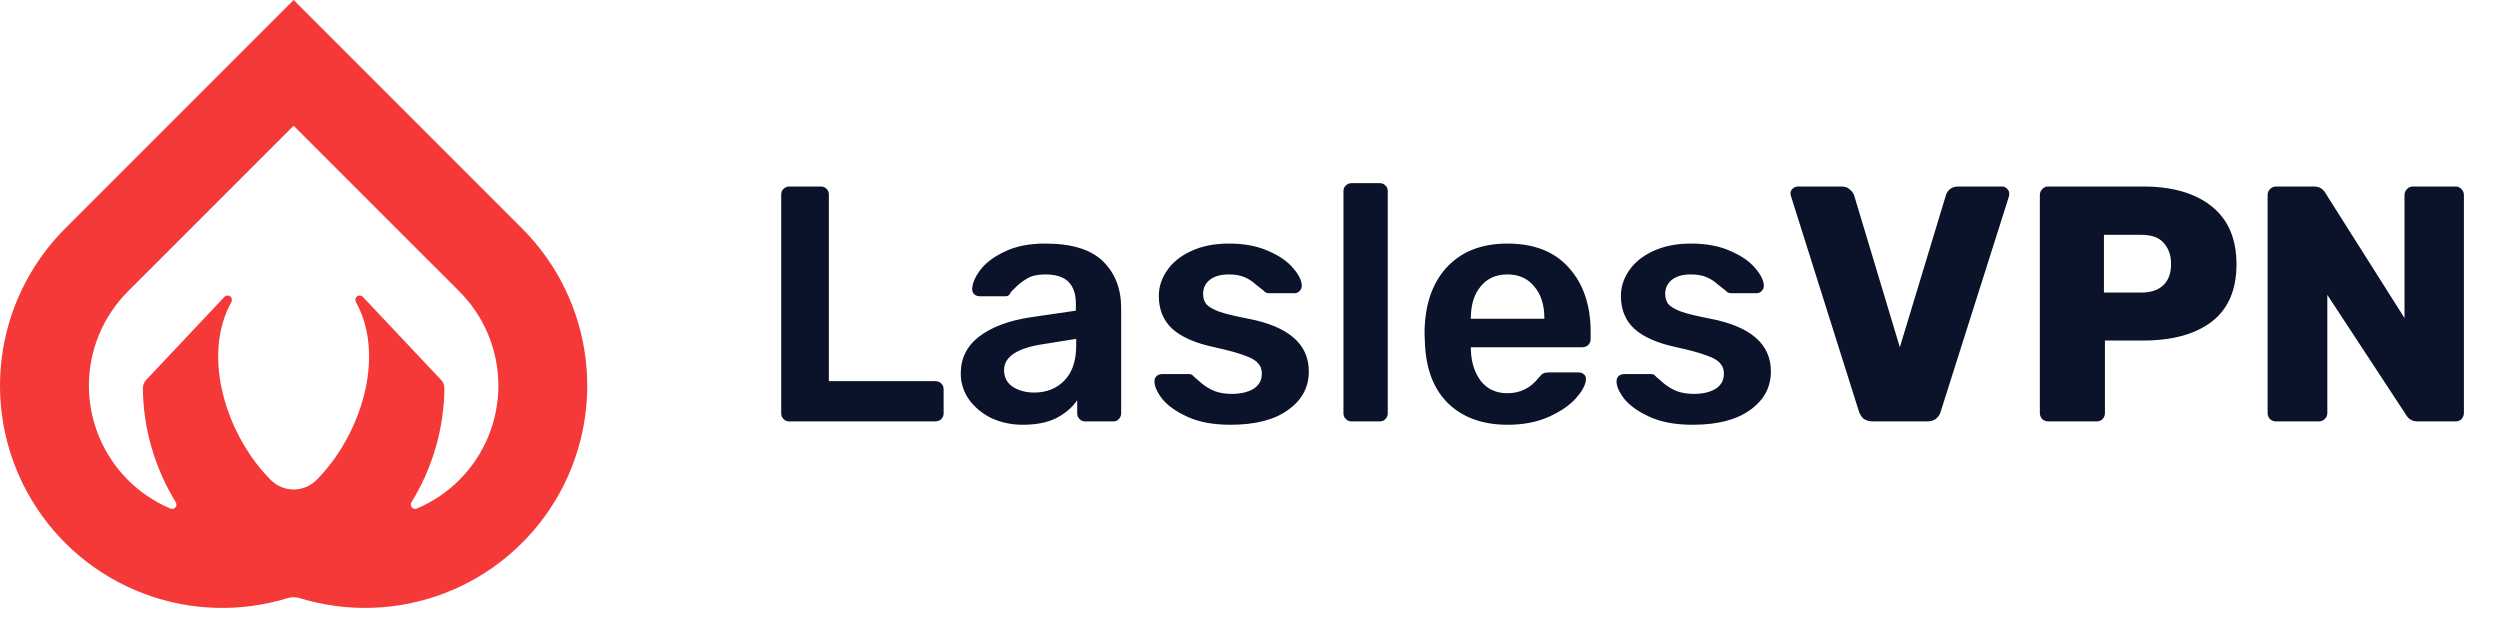
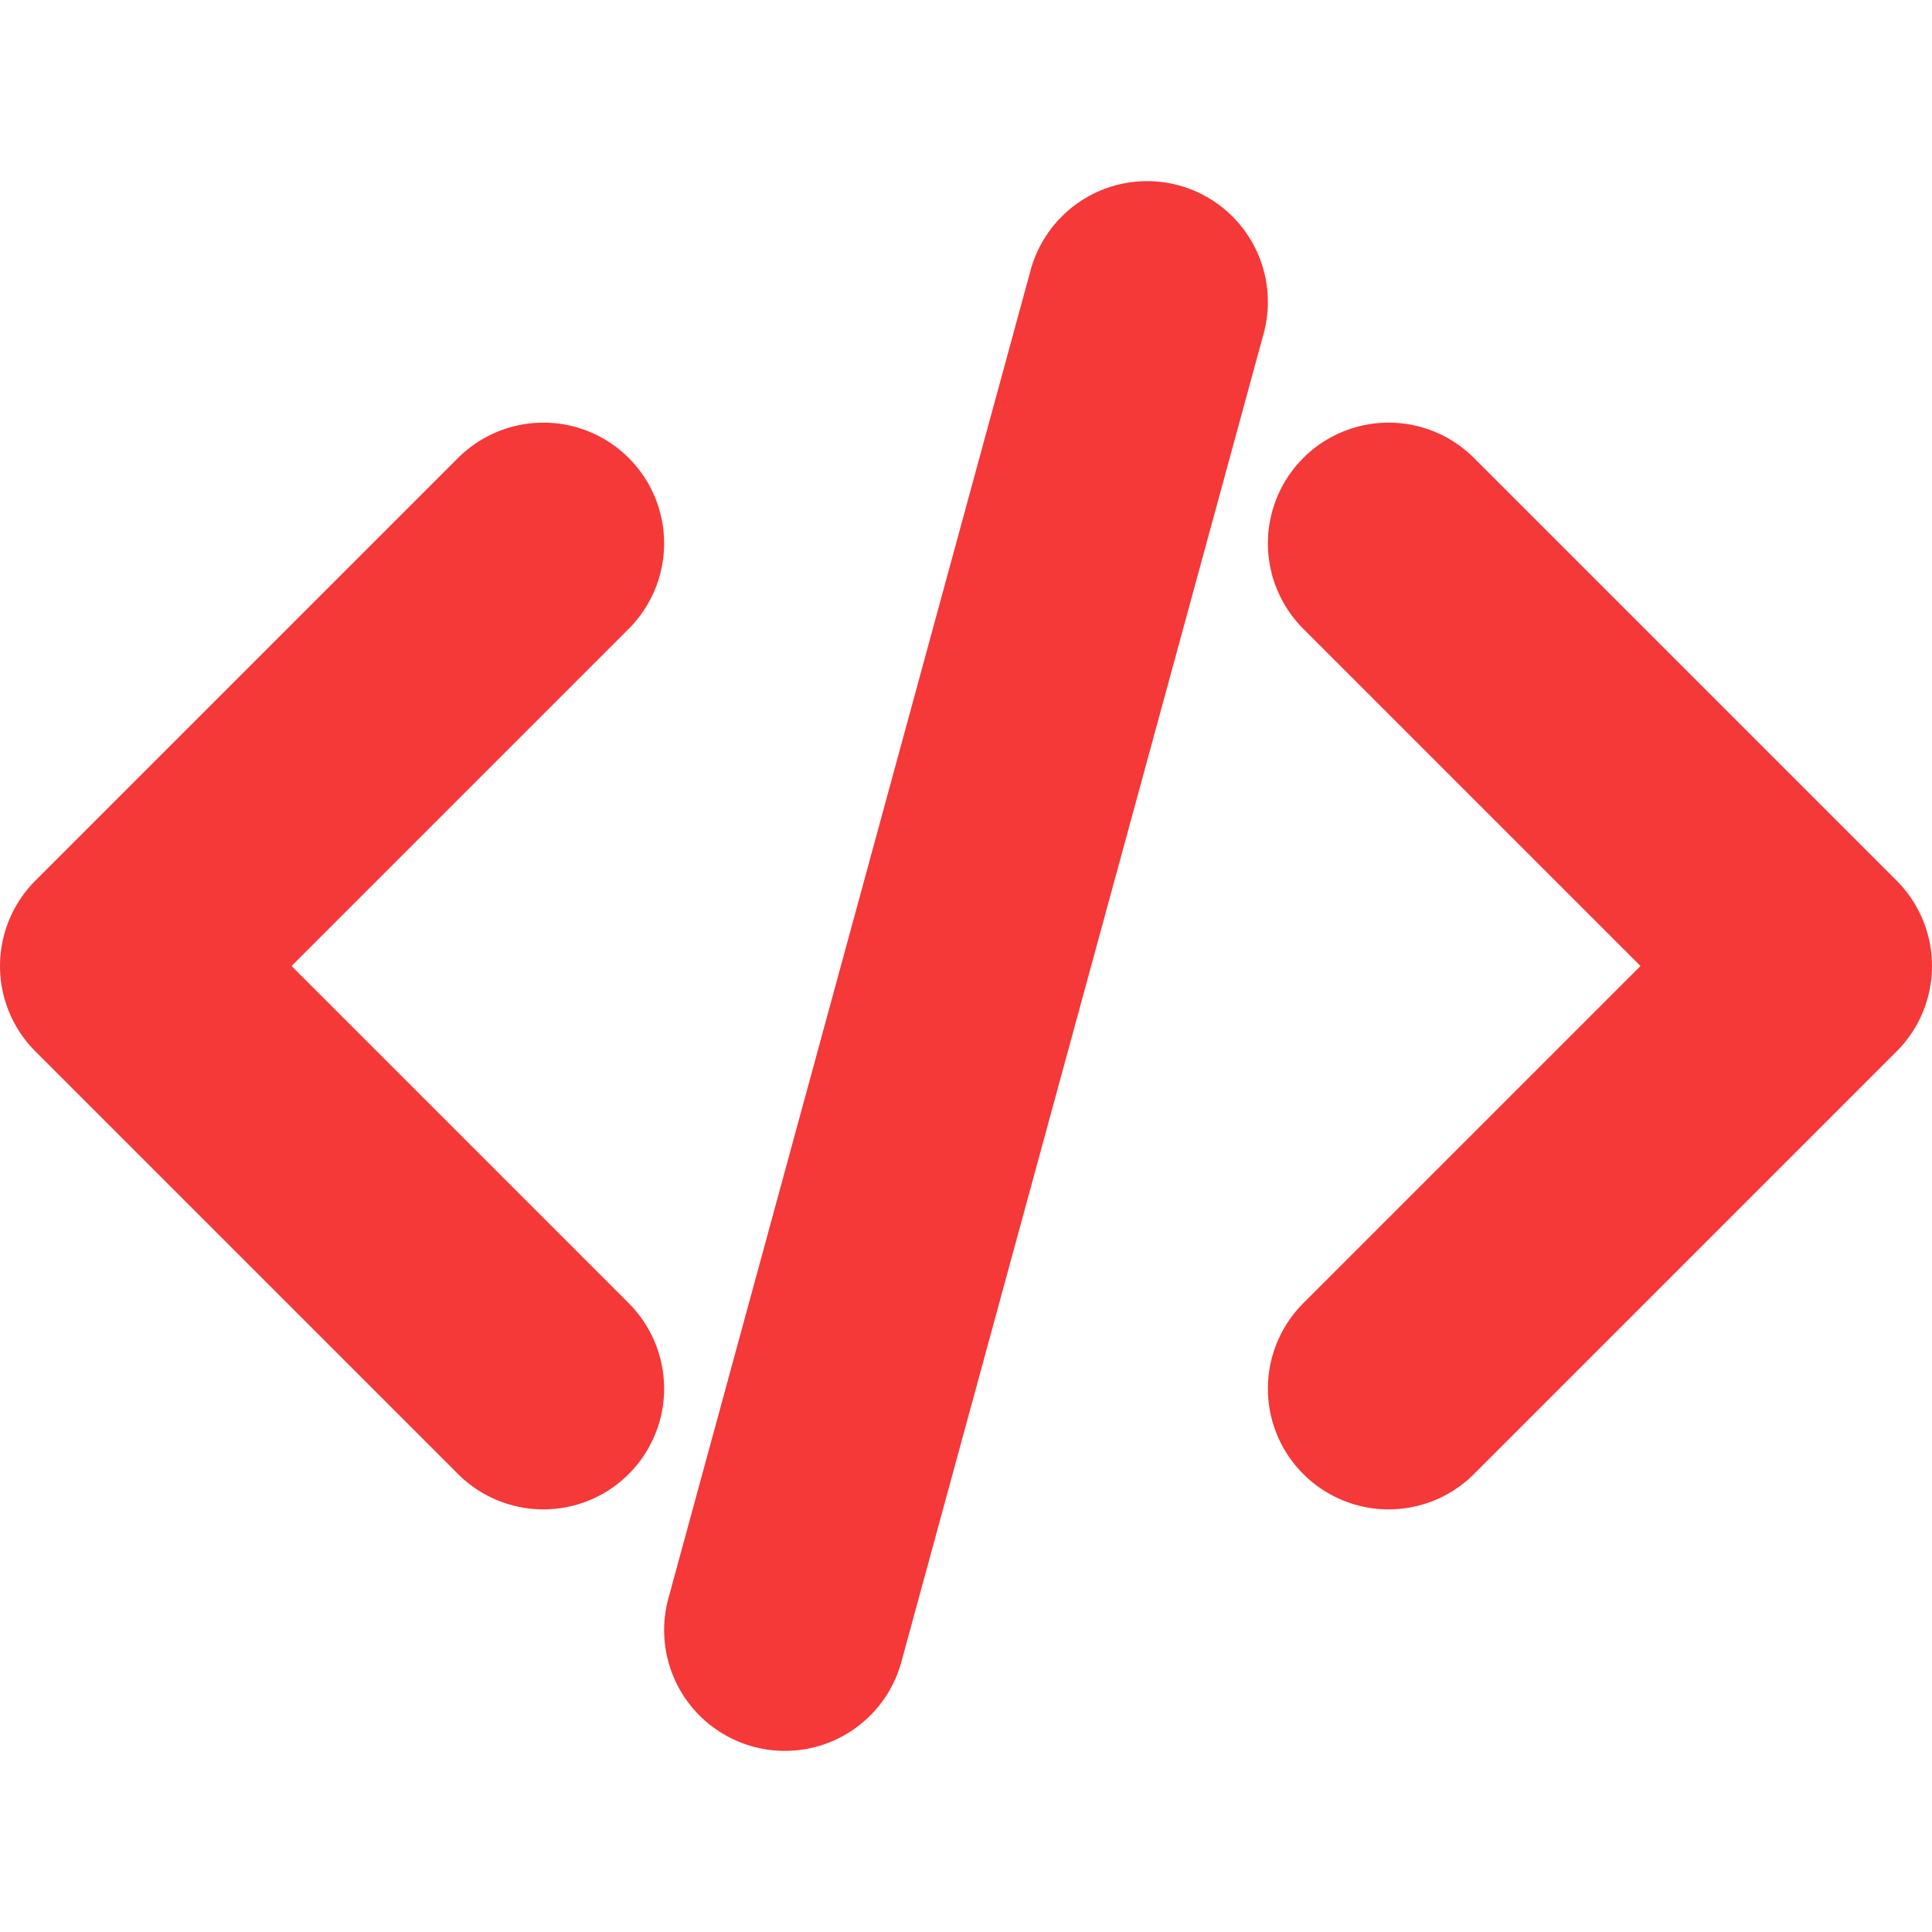
- <svg xmlns="http://www.w3.org/2000/svg" width="149" height="37" viewBox="0 0 149 37" fill="none">
-   <path d="M47.04 25.116C46.907 25.116 46.793 25.07 46.7 24.976C46.607 24.883 46.56 24.77 46.56 24.636V11.596C46.56 11.45 46.607 11.336 46.7 11.256C46.793 11.163 46.907 11.116 47.04 11.116H48.92C49.067 11.116 49.18 11.163 49.26 11.256C49.353 11.336 49.4 11.45 49.4 11.596V22.716H55.74C55.887 22.716 56.007 22.763 56.1 22.856C56.193 22.95 56.24 23.063 56.24 23.196V24.636C56.24 24.77 56.193 24.883 56.1 24.976C56.007 25.07 55.887 25.116 55.74 25.116H47.04ZM60.961 25.316C60.281 25.316 59.654 25.183 59.081 24.916C58.521 24.636 58.074 24.263 57.741 23.796C57.421 23.329 57.261 22.816 57.261 22.256C57.261 21.349 57.628 20.616 58.361 20.056C59.094 19.496 60.101 19.116 61.381 18.916L64.121 18.516V18.096C64.121 17.523 63.974 17.09 63.681 16.796C63.388 16.503 62.921 16.356 62.281 16.356C61.841 16.356 61.488 16.436 61.221 16.596C60.954 16.756 60.734 16.923 60.561 17.096C60.401 17.256 60.294 17.363 60.241 17.416C60.188 17.576 60.088 17.656 59.941 17.656H58.381C58.261 17.656 58.154 17.616 58.061 17.536C57.981 17.456 57.941 17.349 57.941 17.216C57.954 16.883 58.114 16.509 58.421 16.096C58.741 15.669 59.228 15.303 59.881 14.996C60.534 14.676 61.341 14.516 62.301 14.516C63.874 14.516 65.021 14.87 65.741 15.576C66.461 16.283 66.821 17.209 66.821 18.356V24.636C66.821 24.77 66.774 24.883 66.681 24.976C66.601 25.07 66.488 25.116 66.341 25.116H64.681C64.548 25.116 64.434 25.07 64.341 24.976C64.248 24.883 64.201 24.77 64.201 24.636V23.856C63.908 24.283 63.494 24.636 62.961 24.916C62.428 25.183 61.761 25.316 60.961 25.316ZM61.641 23.396C62.374 23.396 62.974 23.156 63.441 22.676C63.908 22.196 64.141 21.503 64.141 20.596V20.196L62.141 20.516C60.608 20.756 59.841 21.27 59.841 22.056C59.841 22.483 60.014 22.816 60.361 23.056C60.721 23.283 61.148 23.396 61.641 23.396ZM73.346 25.316C72.333 25.316 71.486 25.163 70.806 24.856C70.126 24.549 69.62 24.196 69.286 23.796C68.966 23.383 68.806 23.029 68.806 22.736C68.806 22.603 68.846 22.496 68.926 22.416C69.02 22.336 69.126 22.296 69.246 22.296H70.886C70.993 22.296 71.086 22.349 71.166 22.456C71.233 22.509 71.38 22.636 71.606 22.836C71.846 23.036 72.113 23.196 72.406 23.316C72.713 23.423 73.046 23.476 73.406 23.476C73.94 23.476 74.373 23.376 74.706 23.176C75.04 22.963 75.206 22.663 75.206 22.276C75.206 22.009 75.126 21.796 74.966 21.636C74.82 21.463 74.546 21.309 74.146 21.176C73.76 21.029 73.173 20.869 72.386 20.696C71.253 20.456 70.413 20.09 69.866 19.596C69.333 19.103 69.066 18.45 69.066 17.636C69.066 17.103 69.226 16.603 69.546 16.136C69.866 15.656 70.34 15.27 70.966 14.976C71.606 14.669 72.366 14.516 73.246 14.516C74.153 14.516 74.933 14.663 75.586 14.956C76.24 15.236 76.733 15.576 77.066 15.976C77.413 16.376 77.586 16.73 77.586 17.036C77.586 17.156 77.54 17.263 77.446 17.356C77.366 17.436 77.266 17.476 77.146 17.476H75.646C75.5 17.476 75.386 17.423 75.306 17.316C75.213 17.25 75.06 17.13 74.846 16.956C74.646 16.77 74.42 16.623 74.166 16.516C73.913 16.41 73.606 16.356 73.246 16.356C72.753 16.356 72.373 16.463 72.106 16.676C71.84 16.89 71.706 17.169 71.706 17.516C71.706 17.756 71.766 17.956 71.886 18.116C72.02 18.276 72.28 18.43 72.666 18.576C73.053 18.709 73.633 18.849 74.406 18.996C76.806 19.463 78.006 20.509 78.006 22.136C78.006 23.083 77.593 23.849 76.766 24.436C75.953 25.023 74.813 25.316 73.346 25.316ZM80.55 25.116C80.417 25.116 80.304 25.07 80.21 24.976C80.117 24.883 80.07 24.77 80.07 24.636V11.396C80.07 11.249 80.117 11.136 80.21 11.056C80.304 10.963 80.417 10.916 80.55 10.916H82.231C82.377 10.916 82.49 10.963 82.57 11.056C82.664 11.136 82.71 11.249 82.71 11.396V24.636C82.71 24.77 82.664 24.883 82.57 24.976C82.49 25.07 82.377 25.116 82.231 25.116H80.55ZM89.863 25.316C88.37 25.316 87.183 24.89 86.303 24.036C85.436 23.183 84.976 21.97 84.923 20.396L84.903 19.896C84.903 18.23 85.336 16.916 86.203 15.956C87.083 14.996 88.296 14.516 89.843 14.516C91.43 14.516 92.65 14.996 93.503 15.956C94.37 16.916 94.803 18.196 94.803 19.796V20.216C94.803 20.349 94.756 20.463 94.663 20.556C94.57 20.649 94.45 20.696 94.303 20.696H87.663V20.856C87.69 21.603 87.89 22.223 88.263 22.716C88.65 23.196 89.176 23.436 89.843 23.436C90.603 23.436 91.223 23.13 91.703 22.516C91.823 22.369 91.916 22.283 91.983 22.256C92.05 22.216 92.163 22.196 92.323 22.196H94.083C94.203 22.196 94.303 22.23 94.383 22.296C94.476 22.363 94.523 22.456 94.523 22.576C94.523 22.896 94.33 23.276 93.943 23.716C93.57 24.143 93.03 24.516 92.323 24.836C91.616 25.156 90.796 25.316 89.863 25.316ZM92.043 18.996V18.956C92.043 18.169 91.843 17.543 91.443 17.076C91.056 16.596 90.523 16.356 89.843 16.356C89.163 16.356 88.63 16.596 88.243 17.076C87.856 17.543 87.663 18.169 87.663 18.956V18.996H92.043ZM100.885 25.316C99.872 25.316 99.025 25.163 98.346 24.856C97.665 24.549 97.159 24.196 96.826 23.796C96.505 23.383 96.346 23.029 96.346 22.736C96.346 22.603 96.385 22.496 96.466 22.416C96.559 22.336 96.665 22.296 96.785 22.296H98.425C98.532 22.296 98.626 22.349 98.706 22.456C98.772 22.509 98.919 22.636 99.145 22.836C99.385 23.036 99.652 23.196 99.945 23.316C100.252 23.423 100.585 23.476 100.945 23.476C101.479 23.476 101.912 23.376 102.245 23.176C102.579 22.963 102.745 22.663 102.745 22.276C102.745 22.009 102.665 21.796 102.505 21.636C102.359 21.463 102.085 21.309 101.685 21.176C101.299 21.029 100.712 20.869 99.925 20.696C98.792 20.456 97.952 20.09 97.406 19.596C96.872 19.103 96.606 18.45 96.606 17.636C96.606 17.103 96.766 16.603 97.085 16.136C97.406 15.656 97.879 15.27 98.505 14.976C99.145 14.669 99.906 14.516 100.785 14.516C101.692 14.516 102.472 14.663 103.125 14.956C103.779 15.236 104.272 15.576 104.605 15.976C104.952 16.376 105.125 16.73 105.125 17.036C105.125 17.156 105.079 17.263 104.985 17.356C104.905 17.436 104.805 17.476 104.685 17.476H103.185C103.039 17.476 102.925 17.423 102.845 17.316C102.752 17.25 102.599 17.13 102.385 16.956C102.185 16.77 101.959 16.623 101.705 16.516C101.452 16.41 101.145 16.356 100.785 16.356C100.292 16.356 99.912 16.463 99.645 16.676C99.379 16.89 99.246 17.169 99.246 17.516C99.246 17.756 99.305 17.956 99.425 18.116C99.559 18.276 99.819 18.43 100.205 18.576C100.592 18.709 101.172 18.849 101.945 18.996C104.345 19.463 105.545 20.509 105.545 22.136C105.545 23.083 105.132 23.849 104.305 24.436C103.492 25.023 102.352 25.316 100.885 25.316ZM111.63 25.116C111.403 25.116 111.216 25.063 111.07 24.956C110.936 24.836 110.843 24.689 110.79 24.516L106.75 11.716L106.71 11.536C106.71 11.43 106.75 11.336 106.83 11.256C106.923 11.163 107.03 11.116 107.15 11.116H109.77C109.97 11.116 110.13 11.176 110.25 11.296C110.383 11.403 110.47 11.523 110.51 11.656L113.23 20.696L115.97 11.656C116.01 11.509 116.09 11.383 116.21 11.276C116.343 11.169 116.51 11.116 116.71 11.116H119.33C119.45 11.116 119.55 11.163 119.63 11.256C119.71 11.336 119.75 11.43 119.75 11.536C119.75 11.603 119.743 11.663 119.73 11.716L115.67 24.516C115.63 24.689 115.536 24.836 115.39 24.956C115.256 25.063 115.076 25.116 114.85 25.116H111.63ZM122.075 25.116C121.942 25.116 121.822 25.07 121.715 24.976C121.622 24.869 121.575 24.75 121.575 24.616V11.636C121.575 11.489 121.622 11.37 121.715 11.276C121.808 11.169 121.928 11.116 122.075 11.116H127.735C129.468 11.116 130.828 11.509 131.815 12.296C132.802 13.083 133.295 14.236 133.295 15.756C133.295 17.276 132.802 18.416 131.815 19.176C130.828 19.923 129.468 20.296 127.735 20.296H125.455V24.616C125.455 24.75 125.408 24.869 125.315 24.976C125.222 25.07 125.102 25.116 124.955 25.116H122.075ZM127.635 17.436C128.182 17.436 128.608 17.296 128.915 17.016C129.235 16.723 129.395 16.296 129.395 15.736C129.395 15.216 129.248 14.796 128.955 14.476C128.675 14.156 128.235 13.996 127.635 13.996H125.395V17.436H127.635ZM135.649 25.116C135.516 25.116 135.396 25.07 135.289 24.976C135.196 24.869 135.149 24.75 135.149 24.616V11.636C135.149 11.489 135.196 11.37 135.289 11.276C135.382 11.169 135.502 11.116 135.649 11.116H137.909C138.216 11.116 138.442 11.243 138.589 11.496L143.309 18.956V11.636C143.309 11.489 143.356 11.37 143.449 11.276C143.542 11.169 143.662 11.116 143.809 11.116H146.349C146.496 11.116 146.616 11.169 146.709 11.276C146.802 11.37 146.849 11.489 146.849 11.636V24.596C146.849 24.743 146.802 24.869 146.709 24.976C146.616 25.07 146.496 25.116 146.349 25.116H144.089C143.782 25.116 143.556 24.989 143.409 24.736L138.709 17.576V24.616C138.709 24.763 138.656 24.883 138.549 24.976C138.456 25.07 138.336 25.116 138.189 25.116H135.649Z" fill="#0B132A" />
-   <path d="M31.147 13.648L31.125 13.626C31.124 13.625 31.122 13.623 31.122 13.621L17.501 0L3.88 13.621C3.878 13.623 3.876 13.626 3.876 13.626L3.853 13.647C1.771 15.742 0.448 18.473 0.095 21.405C-0.258 24.338 0.38 27.304 1.906 29.833C3.433 32.362 5.761 34.308 8.521 35.361C11.28 36.415 14.313 36.516 17.136 35.648C17.373 35.575 17.628 35.575 17.865 35.648C20.688 36.515 23.721 36.414 26.48 35.361C29.239 34.307 31.567 32.361 33.094 29.833C34.62 27.304 35.258 24.338 34.905 21.405C34.553 18.473 33.23 15.742 31.147 13.648ZM8.723 22.63C8.657 22.696 8.604 22.775 8.568 22.861C8.533 22.948 8.514 23.041 8.514 23.135C8.538 25.539 9.218 27.89 10.479 29.937C10.508 29.983 10.521 30.038 10.517 30.092C10.513 30.146 10.492 30.198 10.457 30.24C10.421 30.282 10.374 30.311 10.321 30.324C10.268 30.337 10.212 30.333 10.162 30.312C9.213 29.913 8.352 29.334 7.625 28.605C6.136 27.116 5.299 25.097 5.298 22.991C5.297 20.886 6.131 18.865 7.618 17.374L17.501 7.493L27.383 17.374C28.87 18.865 29.704 20.885 29.703 22.991C29.702 25.097 28.865 27.116 27.376 28.605C26.649 29.334 25.788 29.913 24.84 30.312C24.789 30.333 24.733 30.337 24.68 30.324C24.627 30.311 24.58 30.281 24.544 30.24C24.509 30.198 24.488 30.146 24.484 30.092C24.48 30.038 24.493 29.983 24.522 29.937C25.784 27.89 26.463 25.539 26.488 23.135C26.488 23.041 26.469 22.948 26.433 22.861C26.397 22.775 26.344 22.696 26.278 22.63L21.604 17.672C21.557 17.633 21.498 17.612 21.438 17.612C21.377 17.612 21.319 17.633 21.272 17.672C21.226 17.71 21.194 17.764 21.183 17.824C21.172 17.884 21.183 17.945 21.213 17.998C23.028 21.283 21.467 26.002 18.864 28.605L18.85 28.619C18.491 28.974 18.006 29.174 17.5 29.174C16.995 29.173 16.51 28.974 16.151 28.618L16.138 28.605C13.534 26.002 11.974 21.284 13.789 17.998C13.819 17.946 13.83 17.884 13.819 17.825C13.808 17.765 13.776 17.711 13.73 17.672C13.683 17.634 13.625 17.612 13.564 17.612C13.504 17.612 13.445 17.634 13.398 17.672L8.723 22.63Z" fill="#F53838" />
+ <svg xmlns="http://www.w3.org/2000/svg" fill="none" viewBox="0 0 24 24" stroke-width="3" stroke="#F53838" class="size-6">
+   <path stroke-linecap="round" stroke-linejoin="round" d="M17.25 6.75 22.5 12l-5.25 5.25m-10.5 0L1.5 12l5.25-5.25m7.5-3-4.5 16.5" />
</svg>
